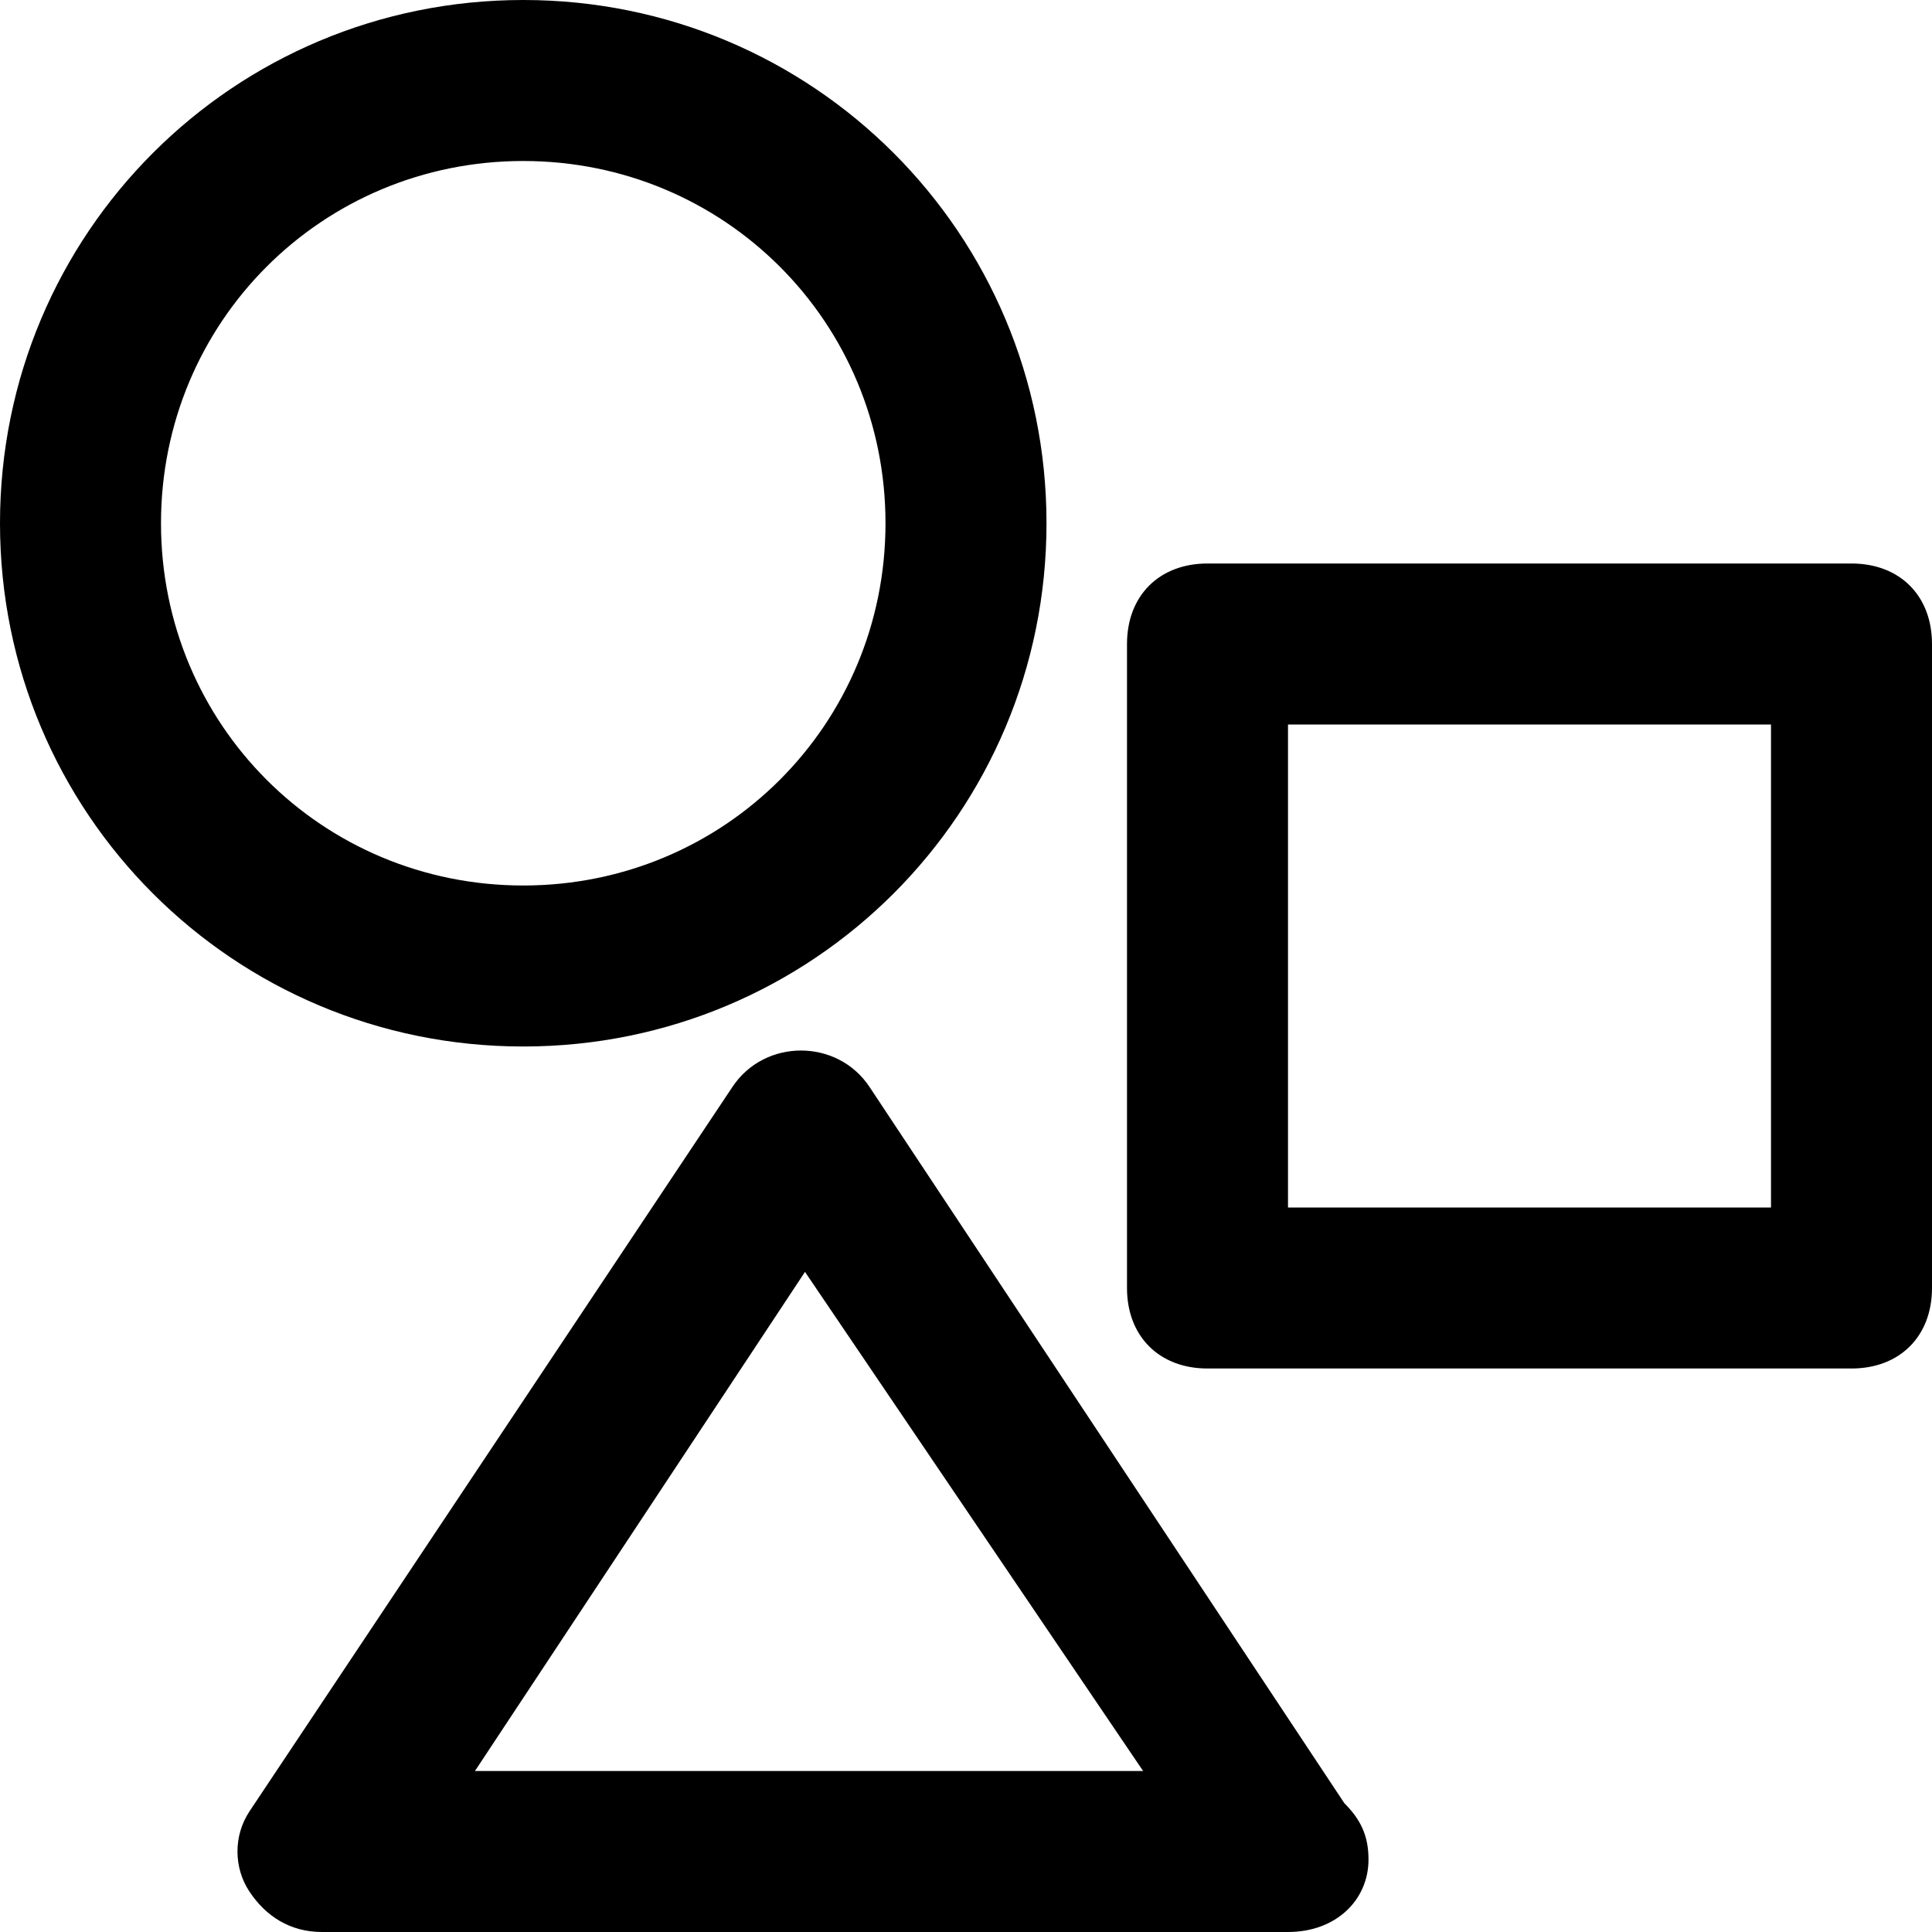
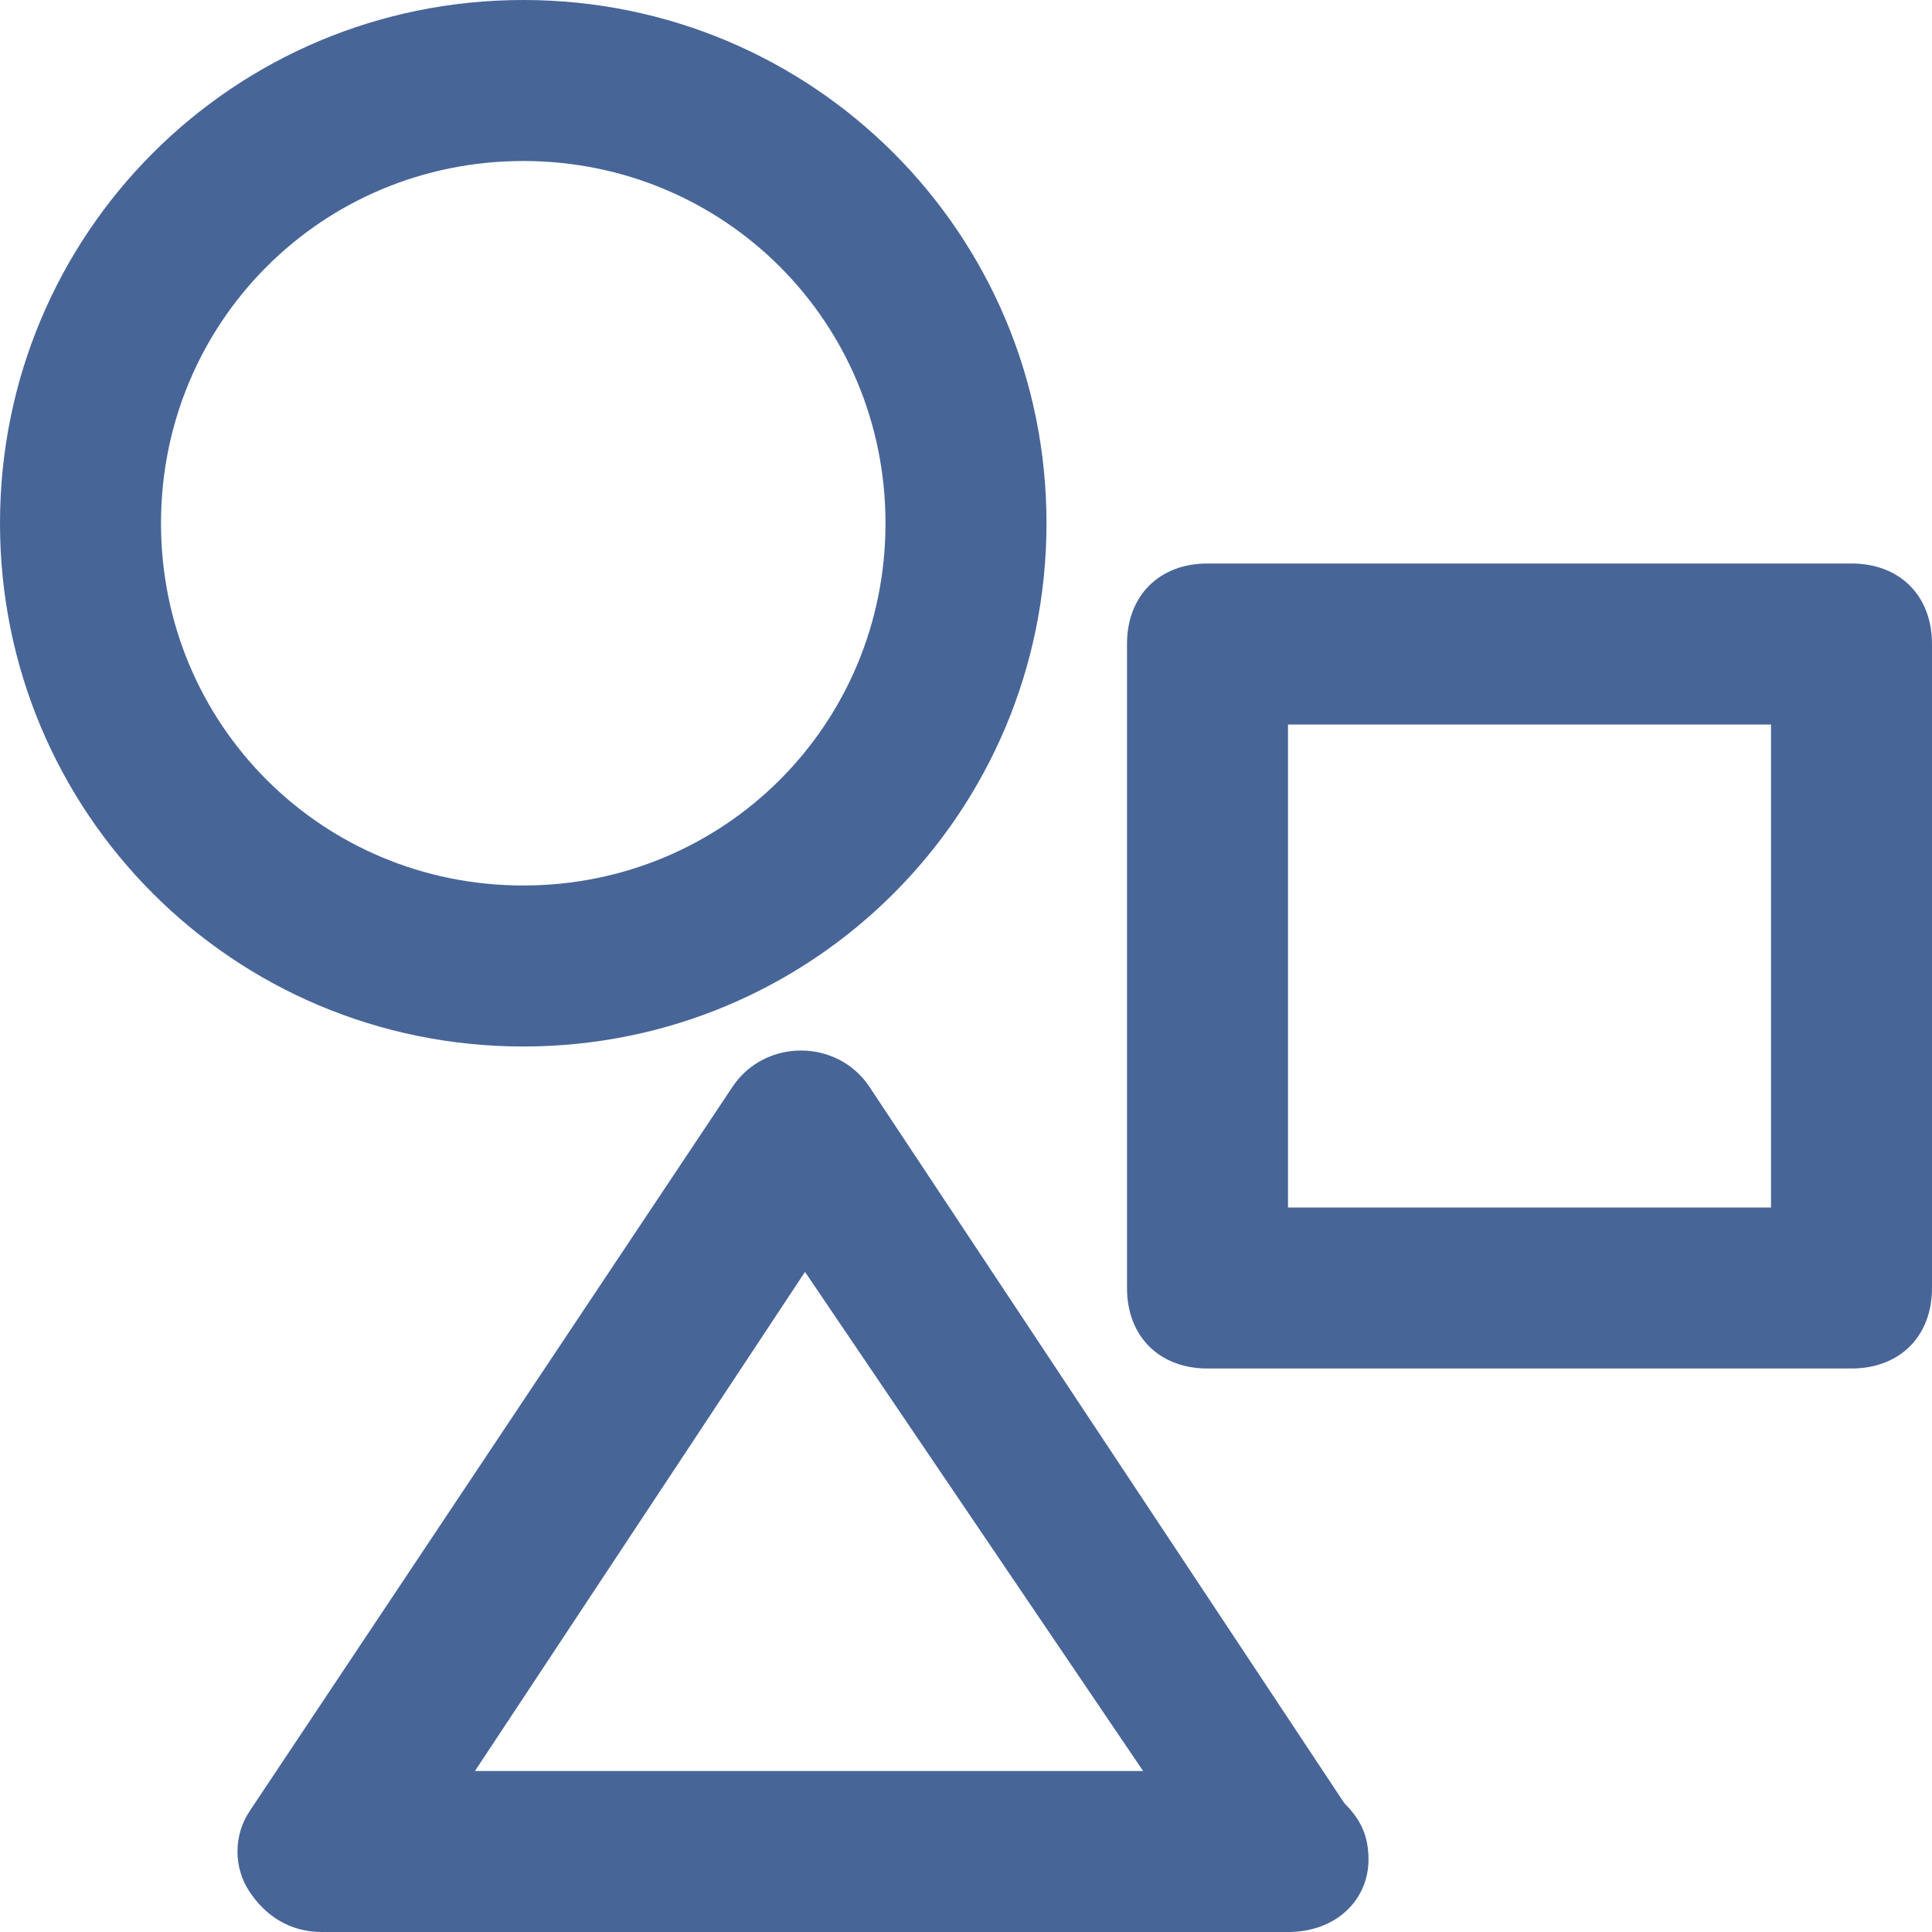
<svg xmlns="http://www.w3.org/2000/svg" version="1.1" id="Layer_1" x="0px" y="0px" width="24px" height="24px" viewBox="0 0 24 24" enable-background="new 0 0 24 24" xml:space="preserve">
  <g>
    <g>
      <g>
-         <path d="M16,24C16,24,16,24,16,24H4c-0.4,0-0.7-0.2-0.9-0.5c-0.2-0.3-0.2-0.7,0-1l6-9c0.4-0.6,1.3-0.6,1.7,0l5.9,8.9     c0.2,0.2,0.3,0.4,0.3,0.7C17,23.6,16.6,24,16,24z M5.9,22h8.3L10,15.8L5.9,22z" />
+         <path fill="#486598" d="M16,24C16,24,16,24,16,24H4c-0.4,0-0.7-0.2-0.9-0.5c-0.2-0.3-0.2-0.7,0-1l6-9c0.4-0.6,1.3-0.6,1.7,0l5.9,8.9     c0.2,0.2,0.3,0.4,0.3,0.7C17,23.6,16.6,24,16,24z M5.9,22h8.3L10,15.8L5.9,22z" />
      </g>
    </g>
    <g>
      <g>
-         <path d="M23,17h-8c-0.6,0-1-0.4-1-1V8c0-0.6,0.4-1,1-1h8c0.6,0,1,0.4,1,1v8C24,16.6,23.6,17,23,17z M16,15h6V9h-6V15z" />
+         <path fill="#486598" d="M23,17h-8c-0.6,0-1-0.4-1-1V8c0-0.6,0.4-1,1-1h8c0.6,0,1,0.4,1,1v8C24,16.6,23.6,17,23,17z M16,15h6V9h-6V15z" />
      </g>
    </g>
    <g>
      <g>
-         <path d="M6.5,13C2.9,13,0,10.1,0,6.5S2.9,0,6.5,0S13,2.9,13,6.5S10.1,13,6.5,13z M6.5,2C4,2,2,4,2,6.5S4,11,6.5,11S11,9,11,6.5     S9,2,6.5,2z" />
+         <path fill="#486598" d="M6.5,13C2.9,13,0,10.1,0,6.5S2.9,0,6.5,0S13,2.9,13,6.5S10.1,13,6.5,13z M6.5,2C4,2,2,4,2,6.5S4,11,6.5,11S11,9,11,6.5     S9,2,6.5,2z" />
      </g>
    </g>
  </g>
</svg>
